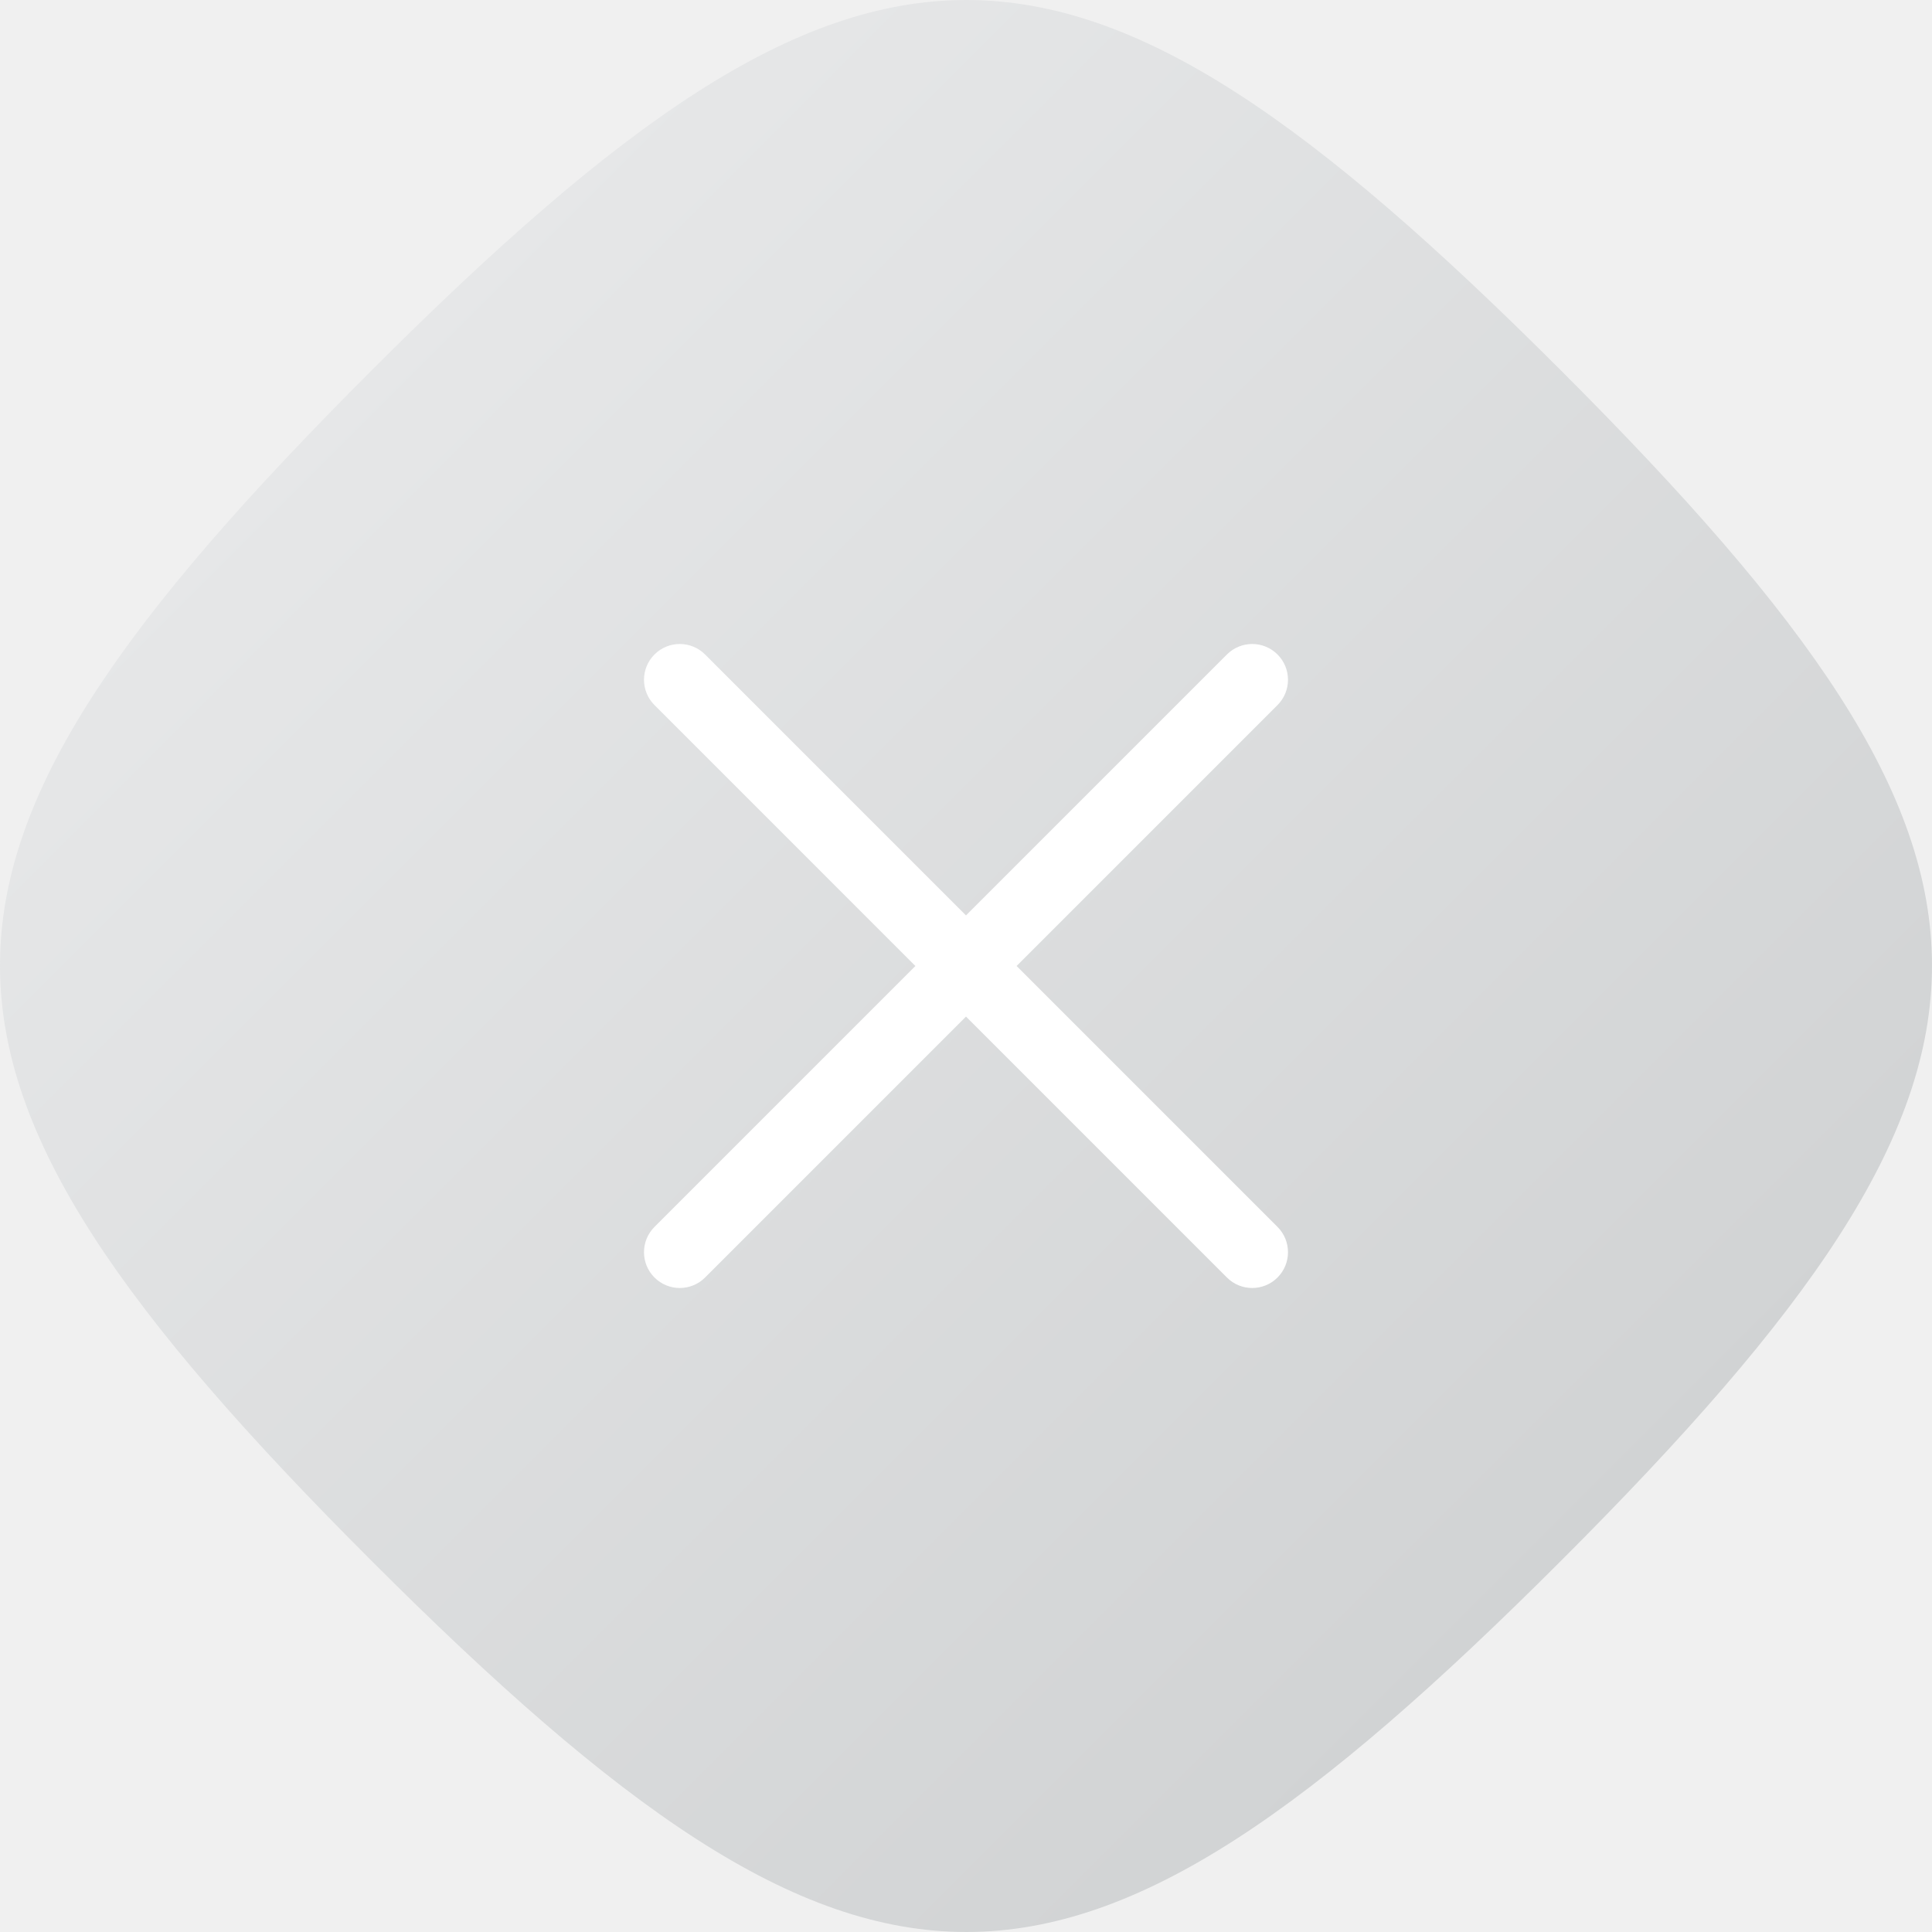
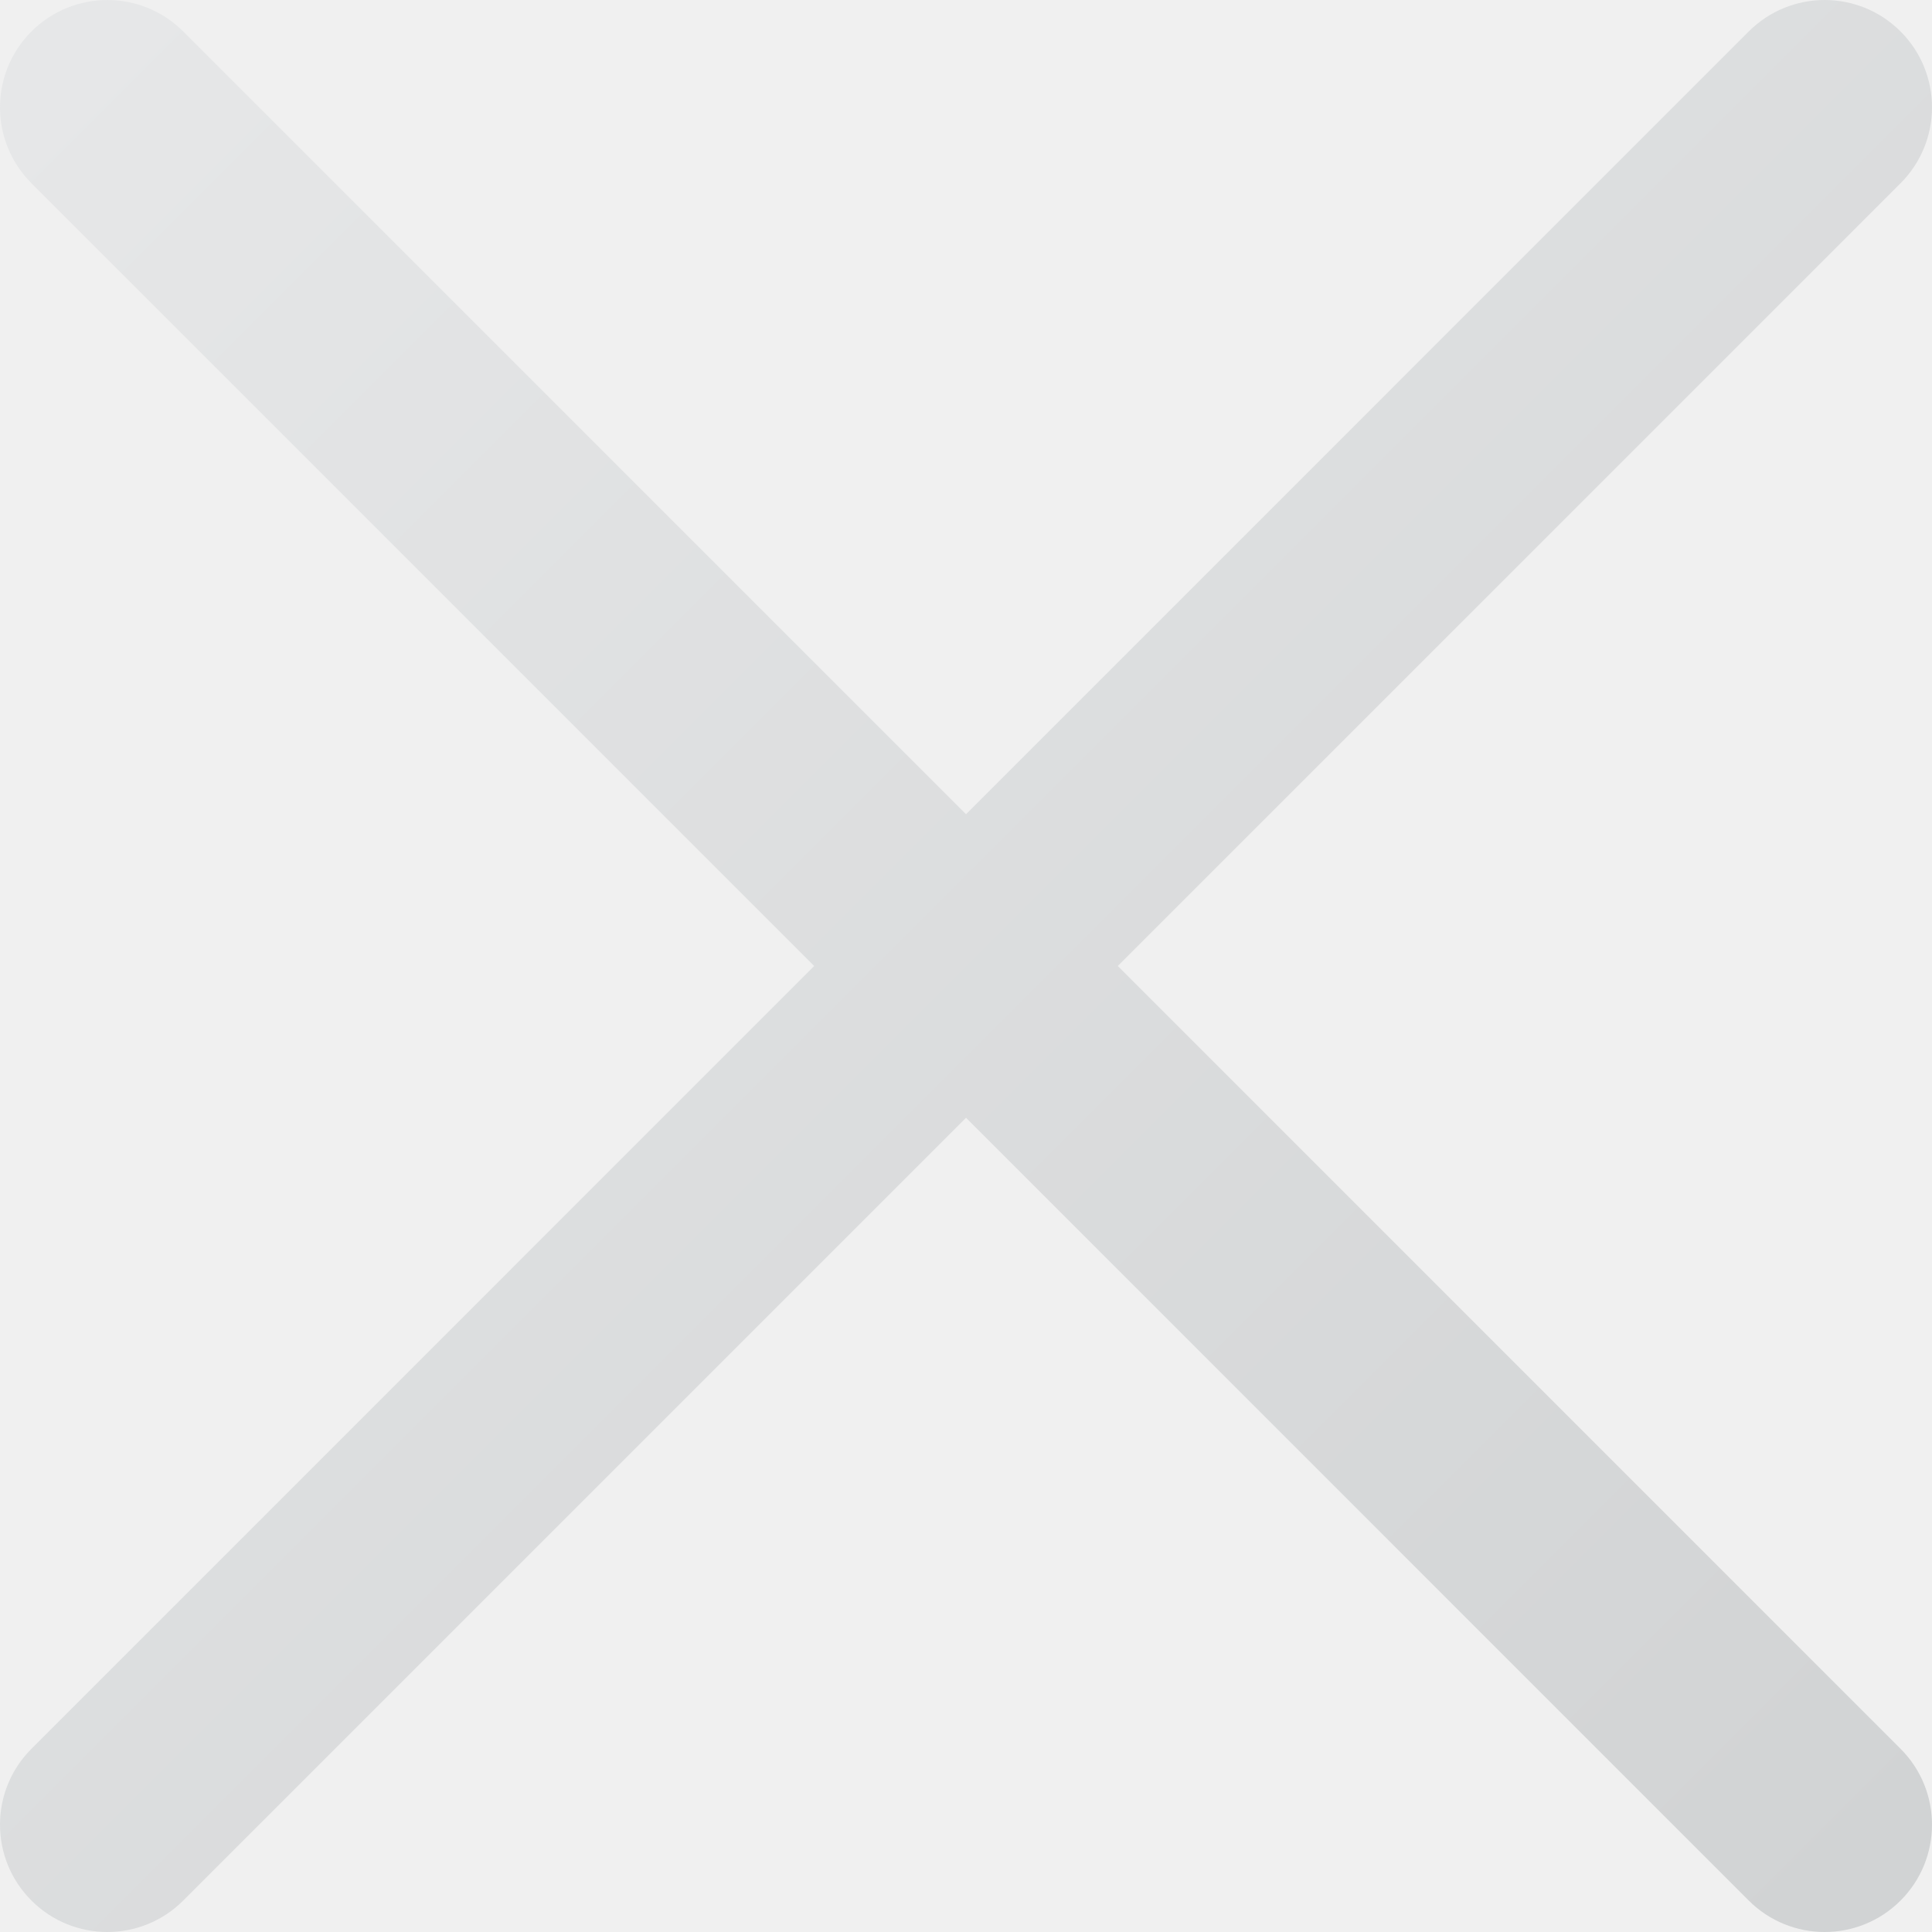
- <svg xmlns="http://www.w3.org/2000/svg" viewBox="0 0 288 288.001" height="288.001" width="288" xml:space="preserve" id="svg2" version="1.1">
+ <svg xmlns="http://www.w3.org/2000/svg" viewBox="0 0 96 96" height="96" width="96" xml:space="preserve" id="svg2" version="1.1">
  <defs id="defs6">
    <clipPath id="clipPath18" clipPathUnits="userSpaceOnUse">
-       <path id="path16" d="M 61.51,194.554 C 6.21,139.254 6.116,116.919 61.512,61.522 v 0 C 116.915,6.119 139.221,6.198 194.543,61.52 v 0 c 55.327,55.328 55.223,77.815 0.003,133.036 v 0 c -27.618,27.617 -47.06,41.442 -66.509,41.444 v 0 C 108.598,236.003 89.153,222.197 61.51,194.554" />
+       <path id="path16" d="M 157.171,162.828 128,133.656 98.828,162.828 c -1.562,1.562 -4.094,1.562 -5.656,0 v 0 c -1.563,-1.562 -1.563,-4.093 0,-5.657 v 0 L 122.343,128 93.172,98.828 c -1.563,-1.562 -1.563,-4.094 0,-5.656 v 0 C 93.953,92.39 94.976,92 96,92 v 0 c 1.024,0 2.047,0.39 2.828,1.172 v 0 L 128,122.344 157.171,93.172 C 157.953,92.39 158.977,92 160,92 v 0 c 1.023,0 2.047,0.39 2.828,1.172 v 0 c 1.562,1.562 1.562,4.094 0,5.656 v 0 L 133.656,128 l 29.172,29.171 c 1.562,1.564 1.562,4.095 0,5.657 v 0 C 162.047,163.609 161.023,164 160,164 v 0 c -1.023,0 -2.047,-0.391 -2.829,-1.172" />
    </clipPath>
-     <linearGradient id="linearGradient28" spreadMethod="pad" gradientTransform="matrix(133.0334,-133.0334,-133.0334,-133.0334,61.51228,194.5562)" gradientUnits="userSpaceOnUse" y2="0" x2="1" y1="0" x1="0">
+     <linearGradient id="linearGradient28" spreadMethod="pad" gradientTransform="matrix(69.65623,-69.65623,-69.65623,-69.65623,93.17185,162.8281)" gradientUnits="userSpaceOnUse" y2="0" x2="1" y1="0" x1="0">
      <stop id="stop24" offset="0" style="stop-opacity:1;stop-color:#e6e7e8" />
      <stop id="stop26" offset="1" style="stop-opacity:1;stop-color:#d1d3d4" />
    </linearGradient>
-     <clipPath id="clipPath38" clipPathUnits="userSpaceOnUse">
-       <path id="path36" d="M 0,256 H 256 V 0 H 0 Z" />
-     </clipPath>
  </defs>
-   <g transform="matrix(1.333333,0,0,-1.333333,-26.66666,314.6667)" id="g10">
+   <g transform="matrix(1.333333,0,0,-1.333333,-122.6663,218.6667)" id="g10">
    <g id="g12">
      <g clip-path="url(#clipPath18)" id="g14">
        <g id="g20">
          <g id="g22">
-             <path id="path30" style="fill:url(#linearGradient28);stroke:none" d="M 61.51,194.554 C 6.21,139.254 6.116,116.919 61.512,61.522 v 0 C 116.915,6.119 139.221,6.198 194.543,61.52 v 0 c 55.327,55.328 55.223,77.815 0.003,133.036 v 0 c -27.618,27.617 -47.06,41.442 -66.509,41.444 v 0 C 108.598,236.003 89.153,222.197 61.51,194.554" />
+             <path id="path30" style="fill:url(#linearGradient28);stroke:none" d="M 157.171,162.828 128,133.656 98.828,162.828 c -1.562,1.562 -4.094,1.562 -5.656,0 v 0 c -1.563,-1.562 -1.563,-4.093 0,-5.657 v 0 L 122.343,128 93.172,98.828 c -1.563,-1.562 -1.563,-4.094 0,-5.656 v 0 C 93.953,92.39 94.976,92 96,92 v 0 c 1.024,0 2.047,0.39 2.828,1.172 v 0 L 128,122.344 157.171,93.172 C 157.953,92.39 158.977,92 160,92 v 0 c 1.023,0 2.047,0.39 2.828,1.172 v 0 c 1.562,1.562 1.562,4.094 0,5.656 v 0 L 133.656,128 l 29.172,29.171 c 1.562,1.564 1.562,4.095 0,5.657 v 0 C 162.047,163.609 161.023,164 160,164 v 0 c -1.023,0 -2.047,-0.391 -2.829,-1.172" />
          </g>
-         </g>
-       </g>
-     </g>
-     <g id="g32">
-       <g clip-path="url(#clipPath38)" id="g34">
-         <g transform="translate(133.6562,128)" id="g40">
-           <path id="path42" style="fill:#ffffff;fill-opacity:1;fill-rule:nonzero;stroke:none" d="m 0,0 29.172,29.172 c 1.562,1.562 1.562,4.094 0,5.656 -1.563,1.563 -4.094,1.563 -5.656,0 L -5.656,5.656 -34.828,34.828 c -1.563,1.563 -4.094,1.563 -5.656,0 -1.563,-1.562 -1.563,-4.094 0,-5.656 L -11.313,0 -40.484,-29.172 c -1.563,-1.562 -1.563,-4.094 0,-5.656 0.781,-0.781 1.804,-1.172 2.828,-1.172 1.023,0 2.047,0.391 2.828,1.172 L -5.656,-5.656 23.516,-34.828 C 24.297,-35.609 25.32,-36 26.344,-36 c 1.023,0 2.047,0.391 2.828,1.172 1.562,1.562 1.562,4.094 0,5.656 z" />
        </g>
      </g>
    </g>
  </g>
</svg>
